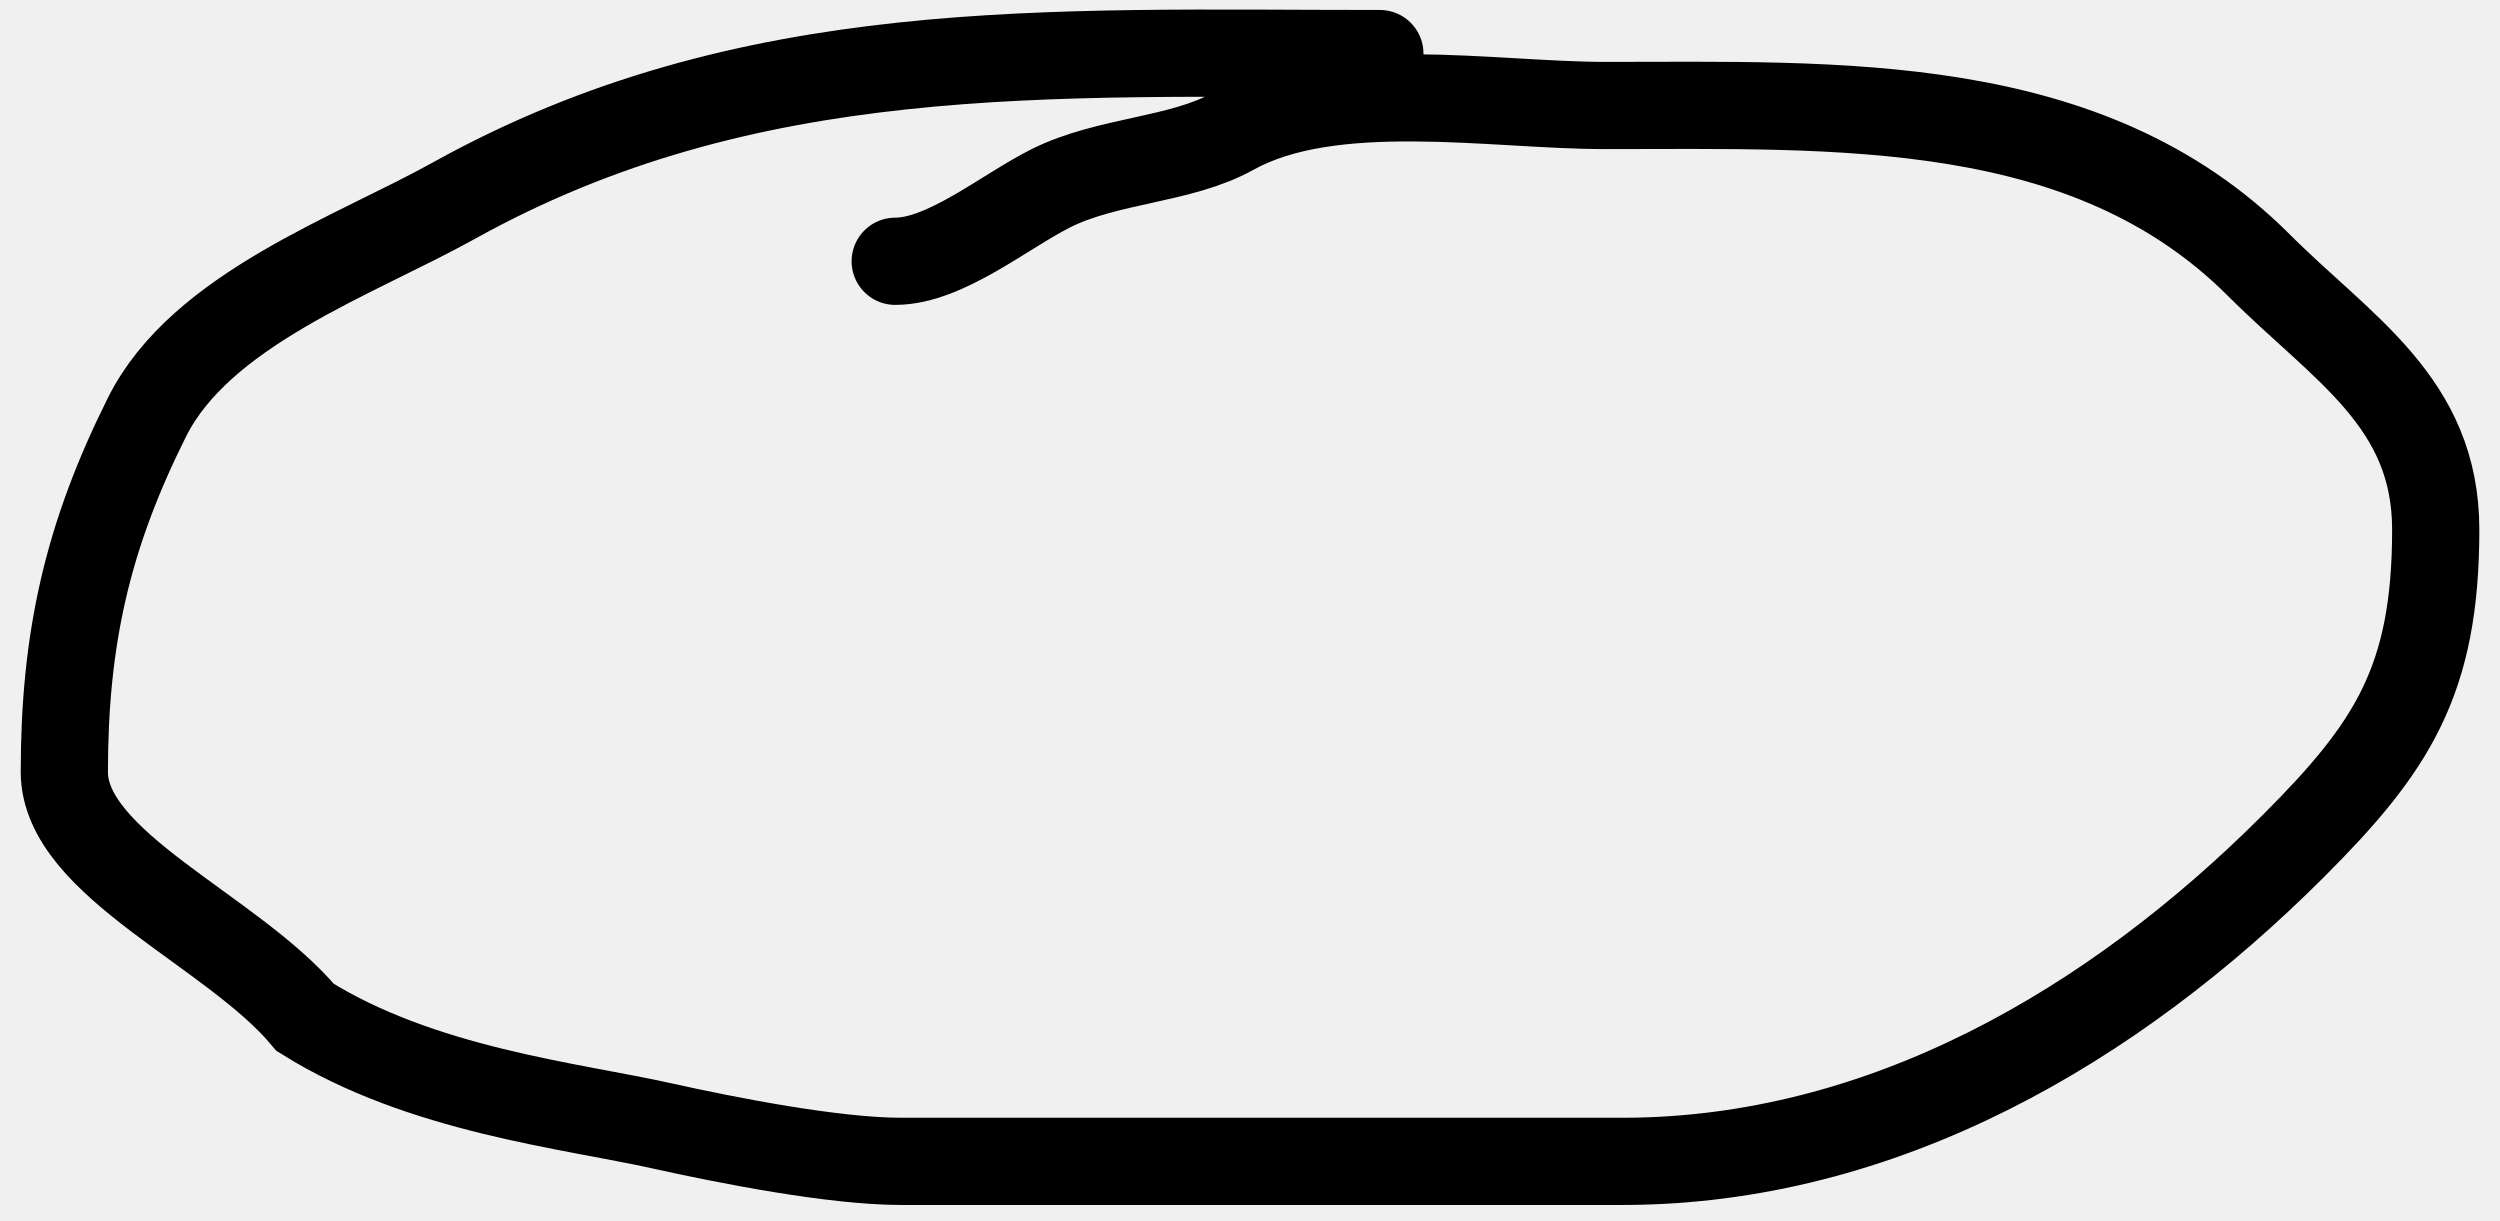
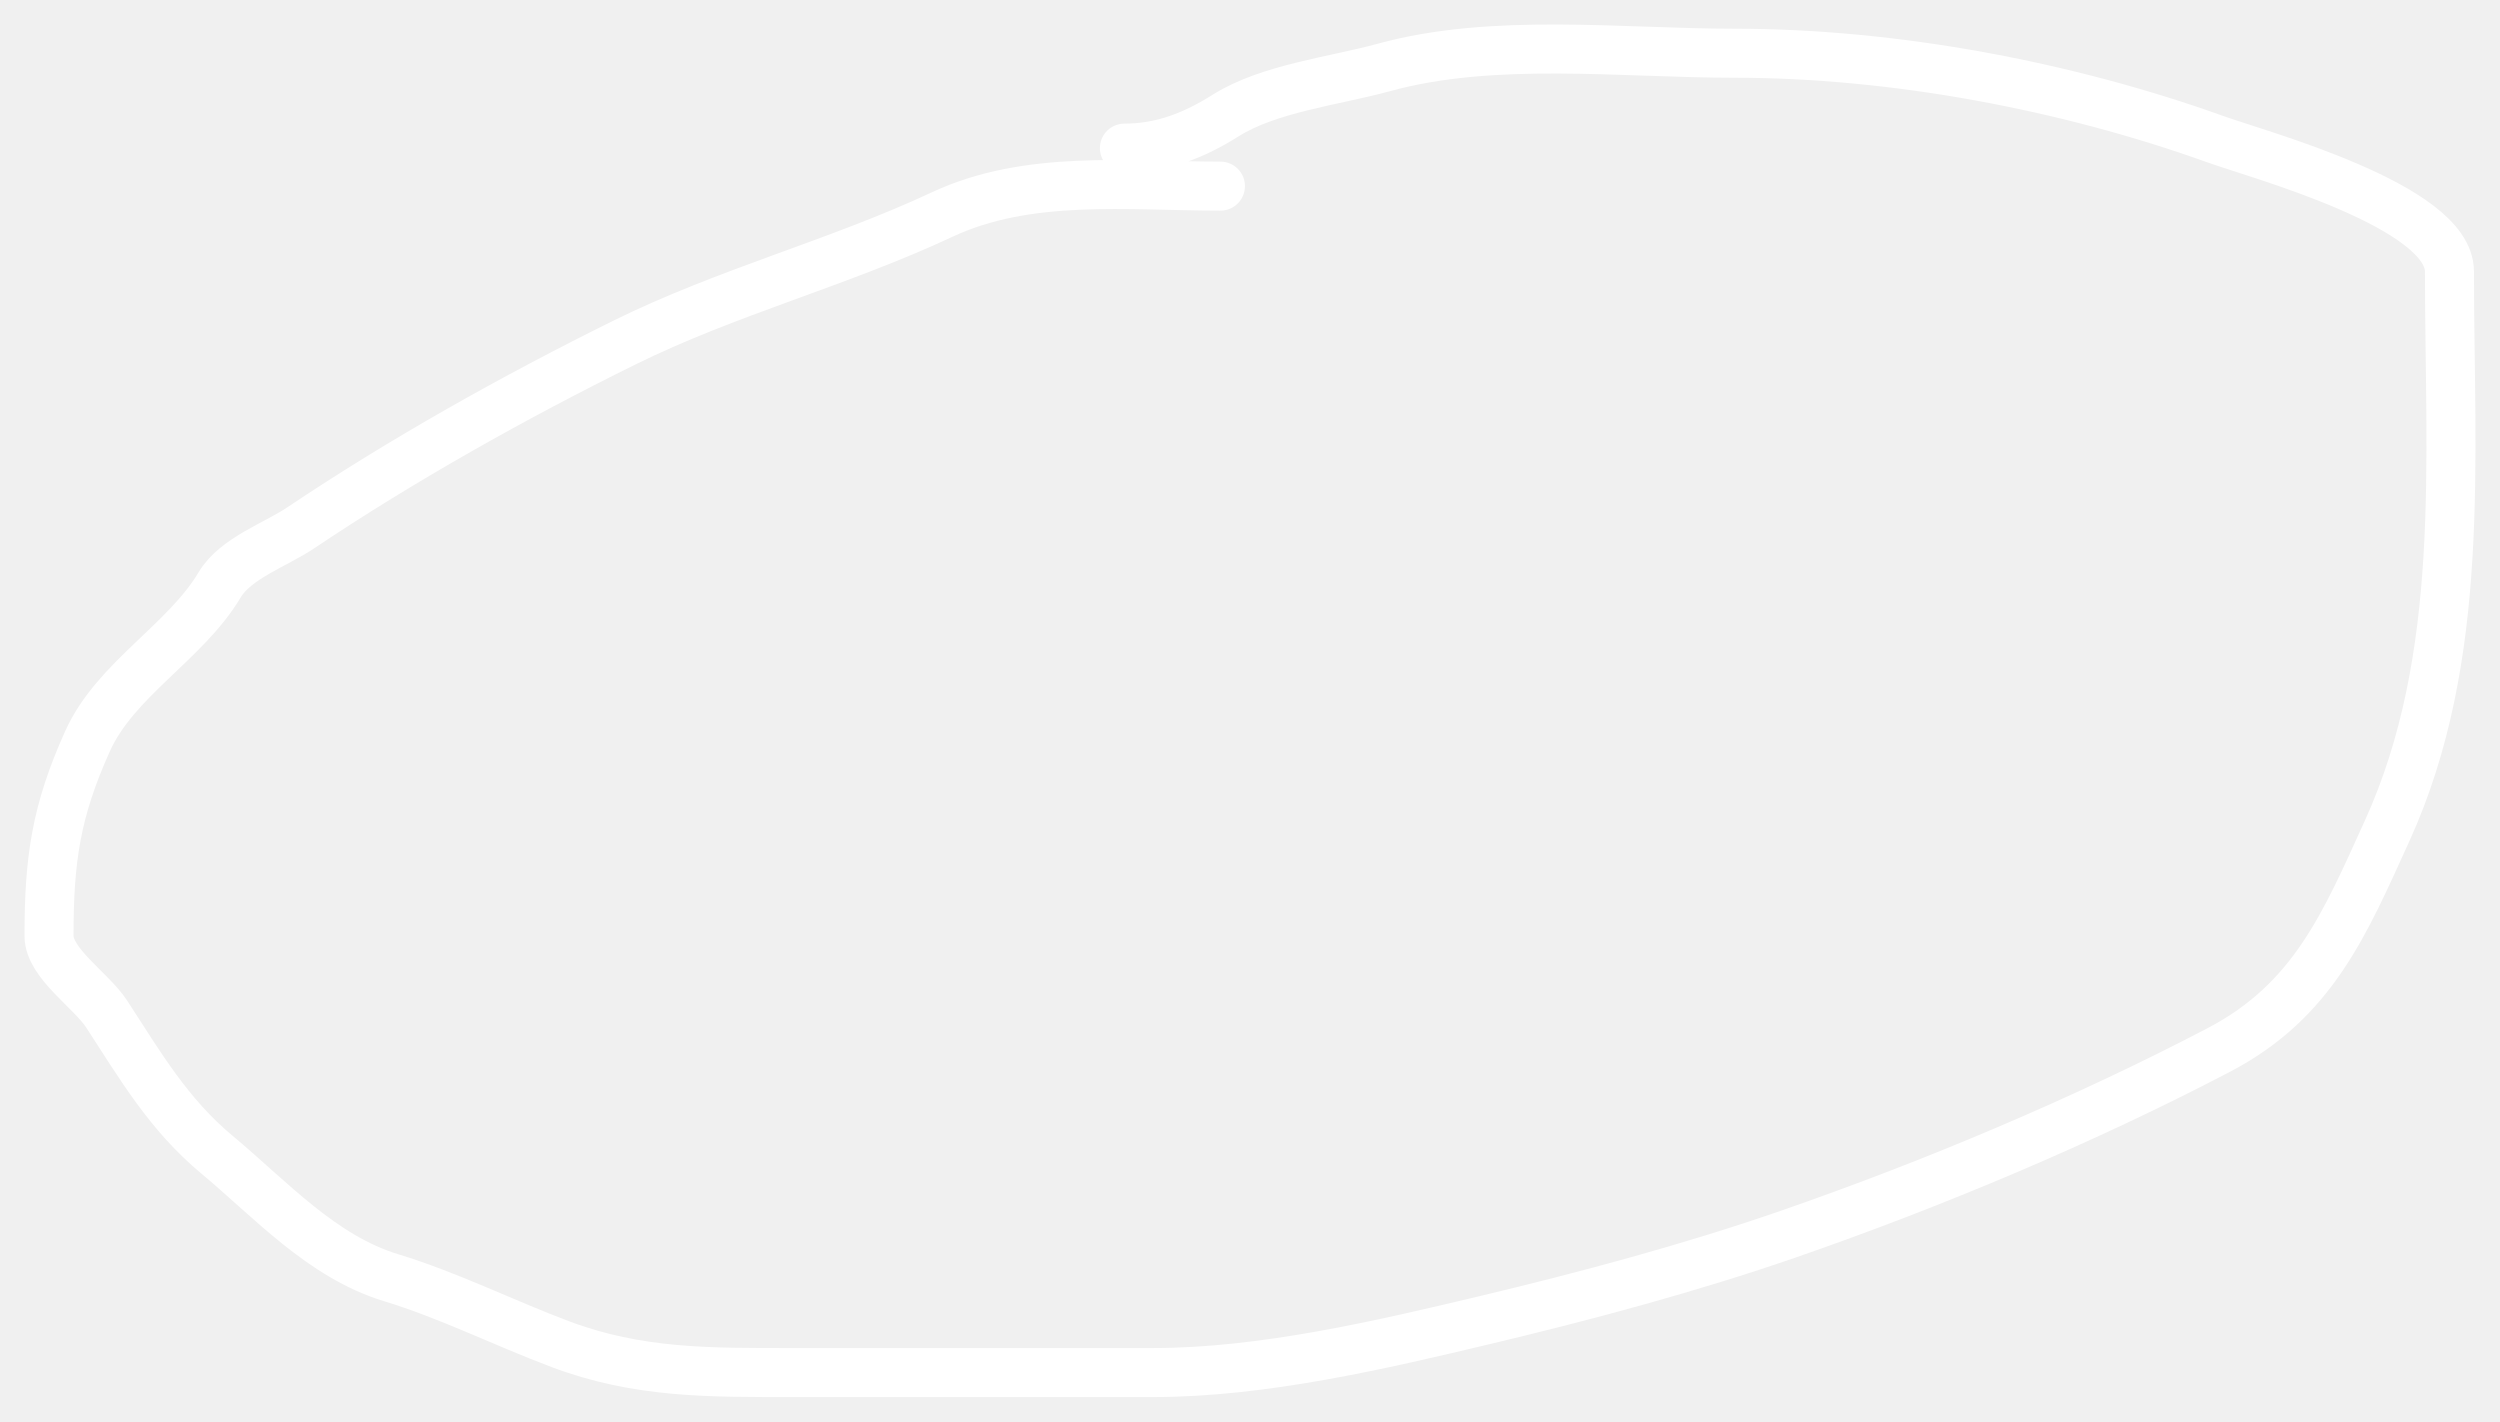
- <svg xmlns="http://www.w3.org/2000/svg" width="86" height="42" viewBox="0 0 86 42" fill="none">
-   <path d="M47.467 1.843C36.041 1.843 25.71 1.294 15.611 6.904C12.175 8.813 6.913 10.639 5.058 14.347C3.022 18.419 2.213 21.929 2.213 26.554C2.213 29.741 8 32 10.5 35C14.5 37.5 19.599 38.026 22.756 38.727C25.01 39.228 28.682 39.951 31 39.951C34.445 39.951 37.591 39.951 41 39.951C46.066 39.951 50.578 39.951 55.803 39.951C64.774 39.951 72.713 35.282 78.893 29.101C82.288 25.707 83.789 23.416 83.789 18.218C83.789 13.829 80.579 11.997 77.703 9.12C71.811 3.229 63.226 3.629 55.208 3.629C51.377 3.629 45.812 2.63 42.406 4.522C40.611 5.52 38.104 5.499 36.154 6.474C34.572 7.265 32.521 8.988 30.795 8.988" stroke="black" stroke-width="3" stroke-linecap="round" />
+ <svg xmlns="http://www.w3.org/2000/svg" width="51" height="29" viewBox="0 0 51 29" fill="none">
+   <path d="M24.897 3.797C23.002 3.797 20.972 3.556 19.217 4.378C17.094 5.371 14.841 5.949 12.731 6.992C10.489 8.1 8.207 9.379 6.136 10.767C5.622 11.113 4.805 11.387 4.482 11.929C3.783 13.105 2.354 13.855 1.784 15.124C1.144 16.547 1 17.526 1 19.093C1 19.652 1.863 20.205 2.175 20.685C2.866 21.747 3.438 22.733 4.428 23.557C5.516 24.463 6.564 25.634 7.975 26.064C9.149 26.421 10.273 26.985 11.425 27.419C13.026 28.022 14.486 28 16.191 28C18.636 28 21.081 28 23.526 28C25.75 28 28.158 27.439 30.316 26.924C32.366 26.435 34.483 25.867 36.465 25.182C39.437 24.153 42.526 22.852 45.268 21.417C47.192 20.41 47.838 18.837 48.696 16.953C50.314 13.399 49.969 9.38 49.969 5.539C49.969 4.203 46.077 3.158 45.192 2.839C42.155 1.748 38.629 1.086 35.387 1.086C33.073 1.086 30.471 0.76 28.227 1.377C27.229 1.651 25.887 1.801 25.006 2.355C24.36 2.762 23.706 3.022 22.938 3.022" stroke="white" stroke-linecap="round" />
</svg>
